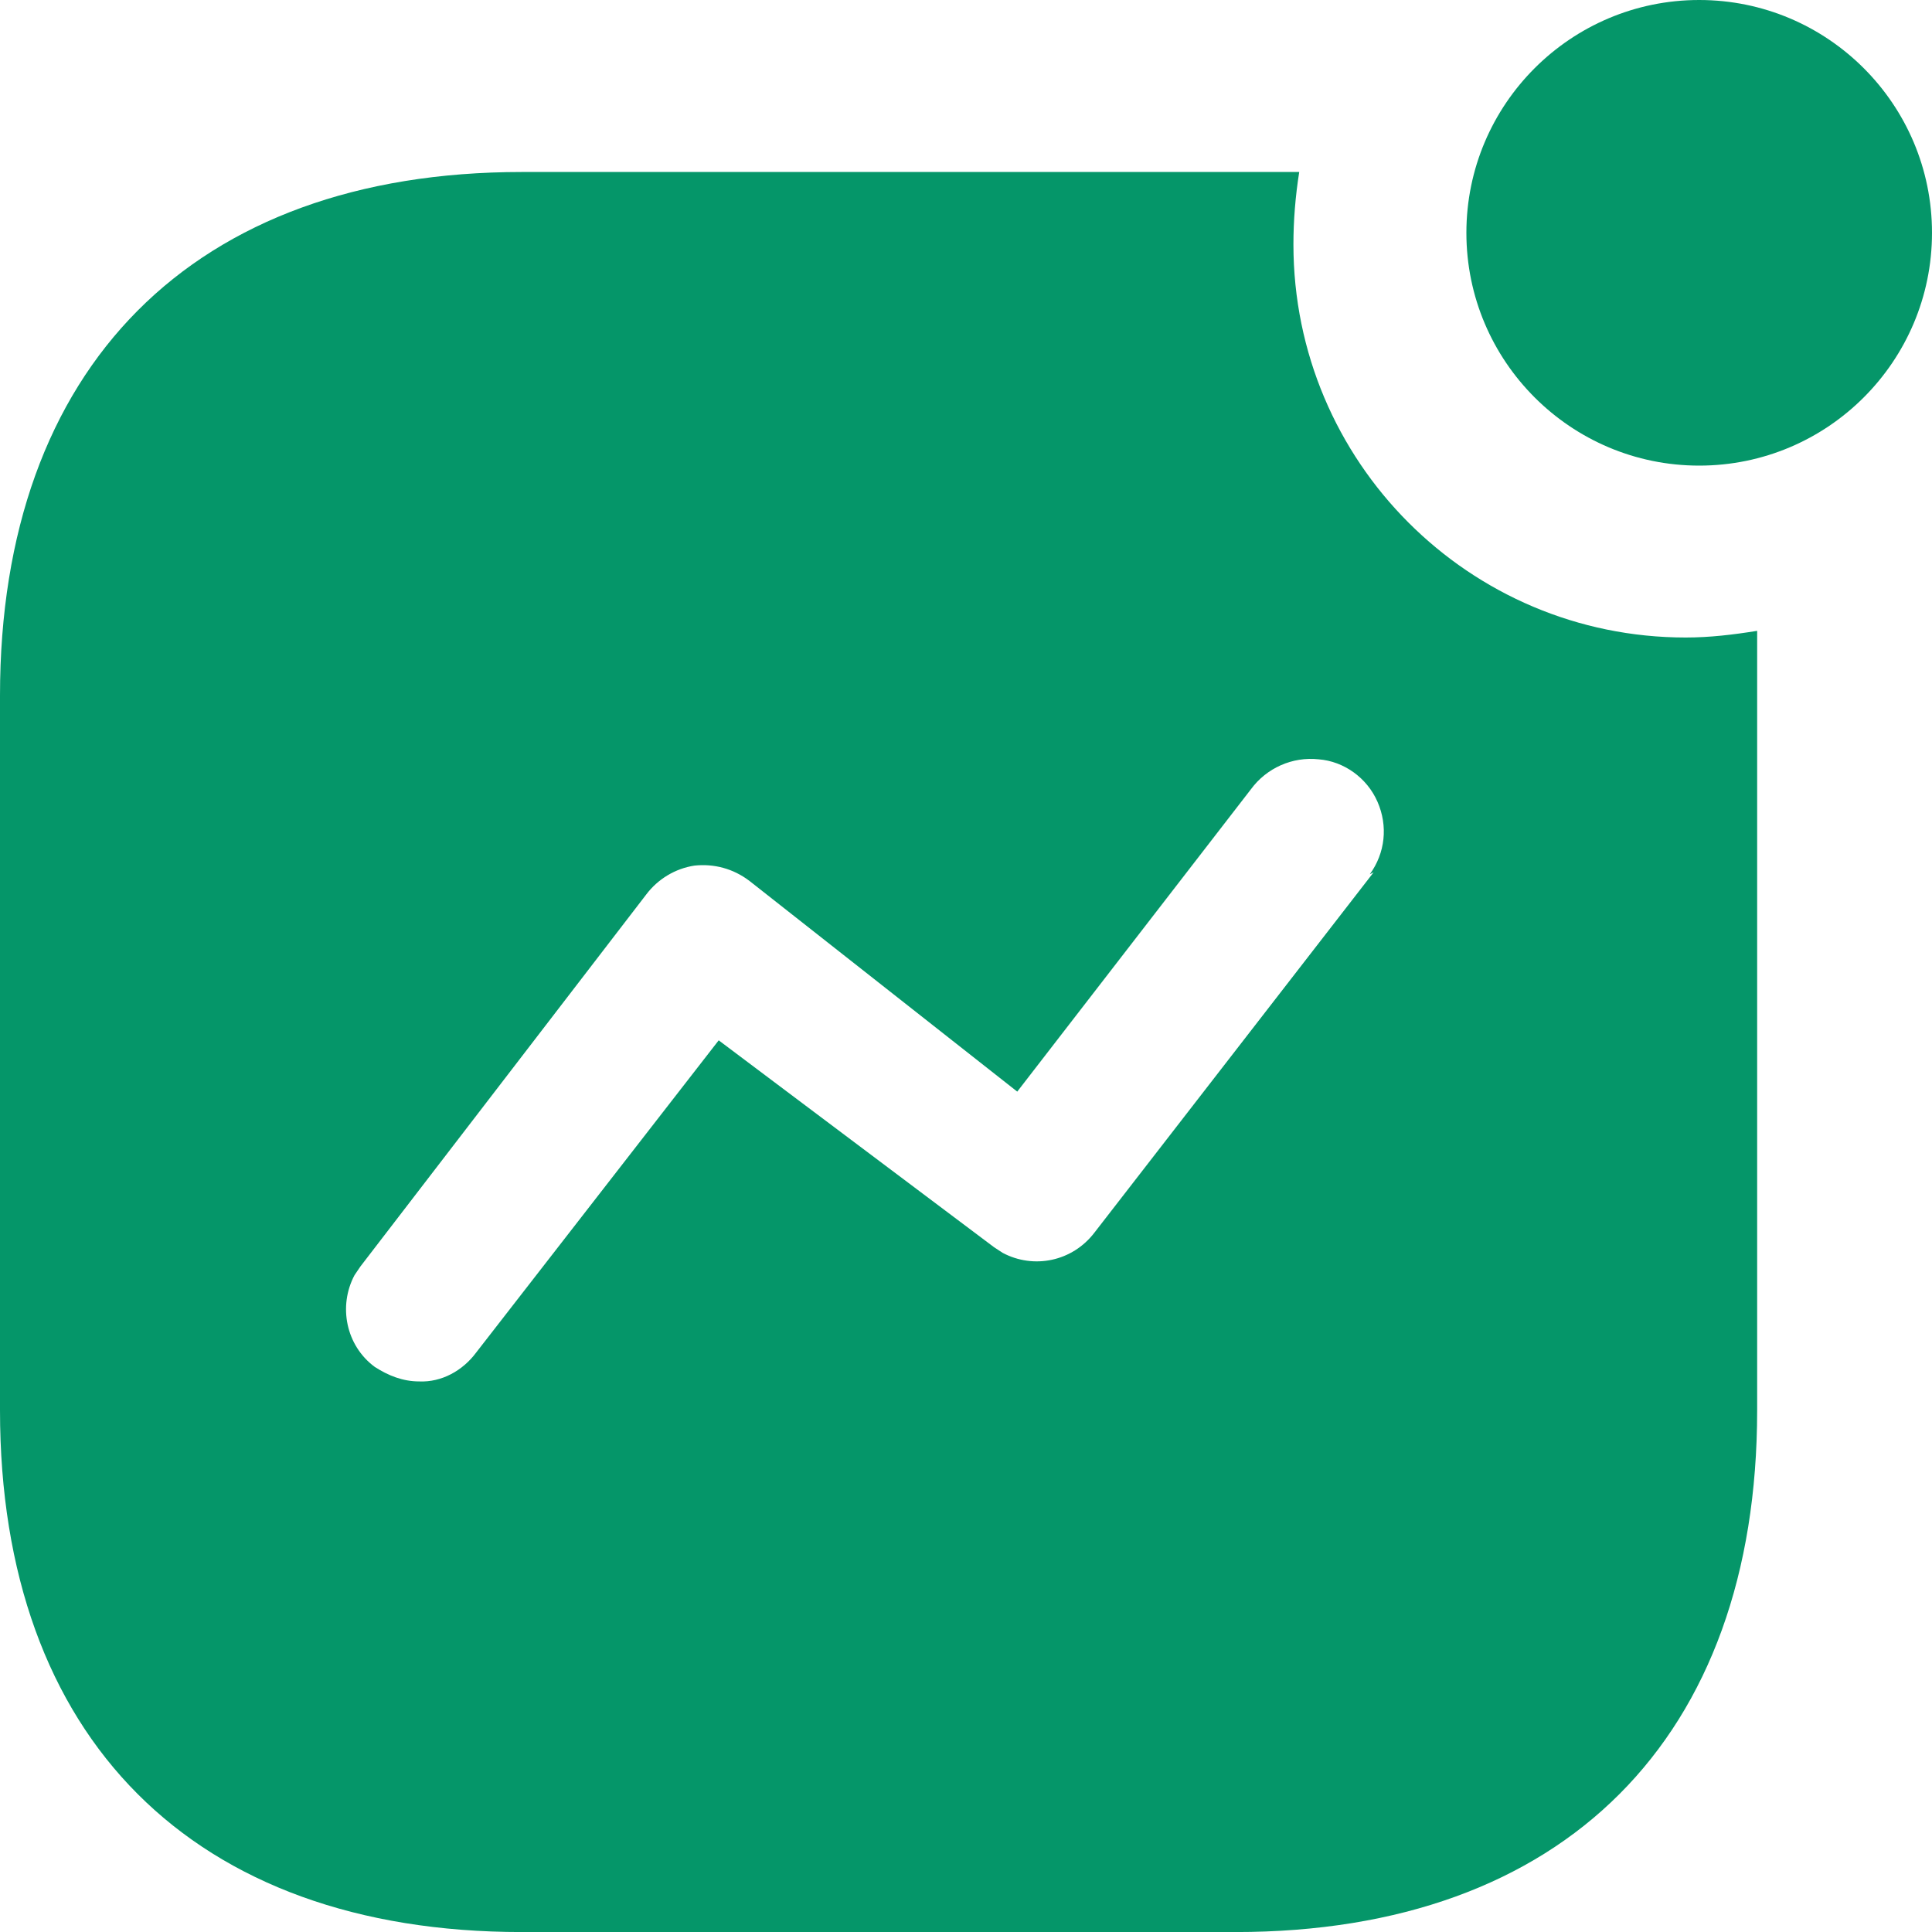
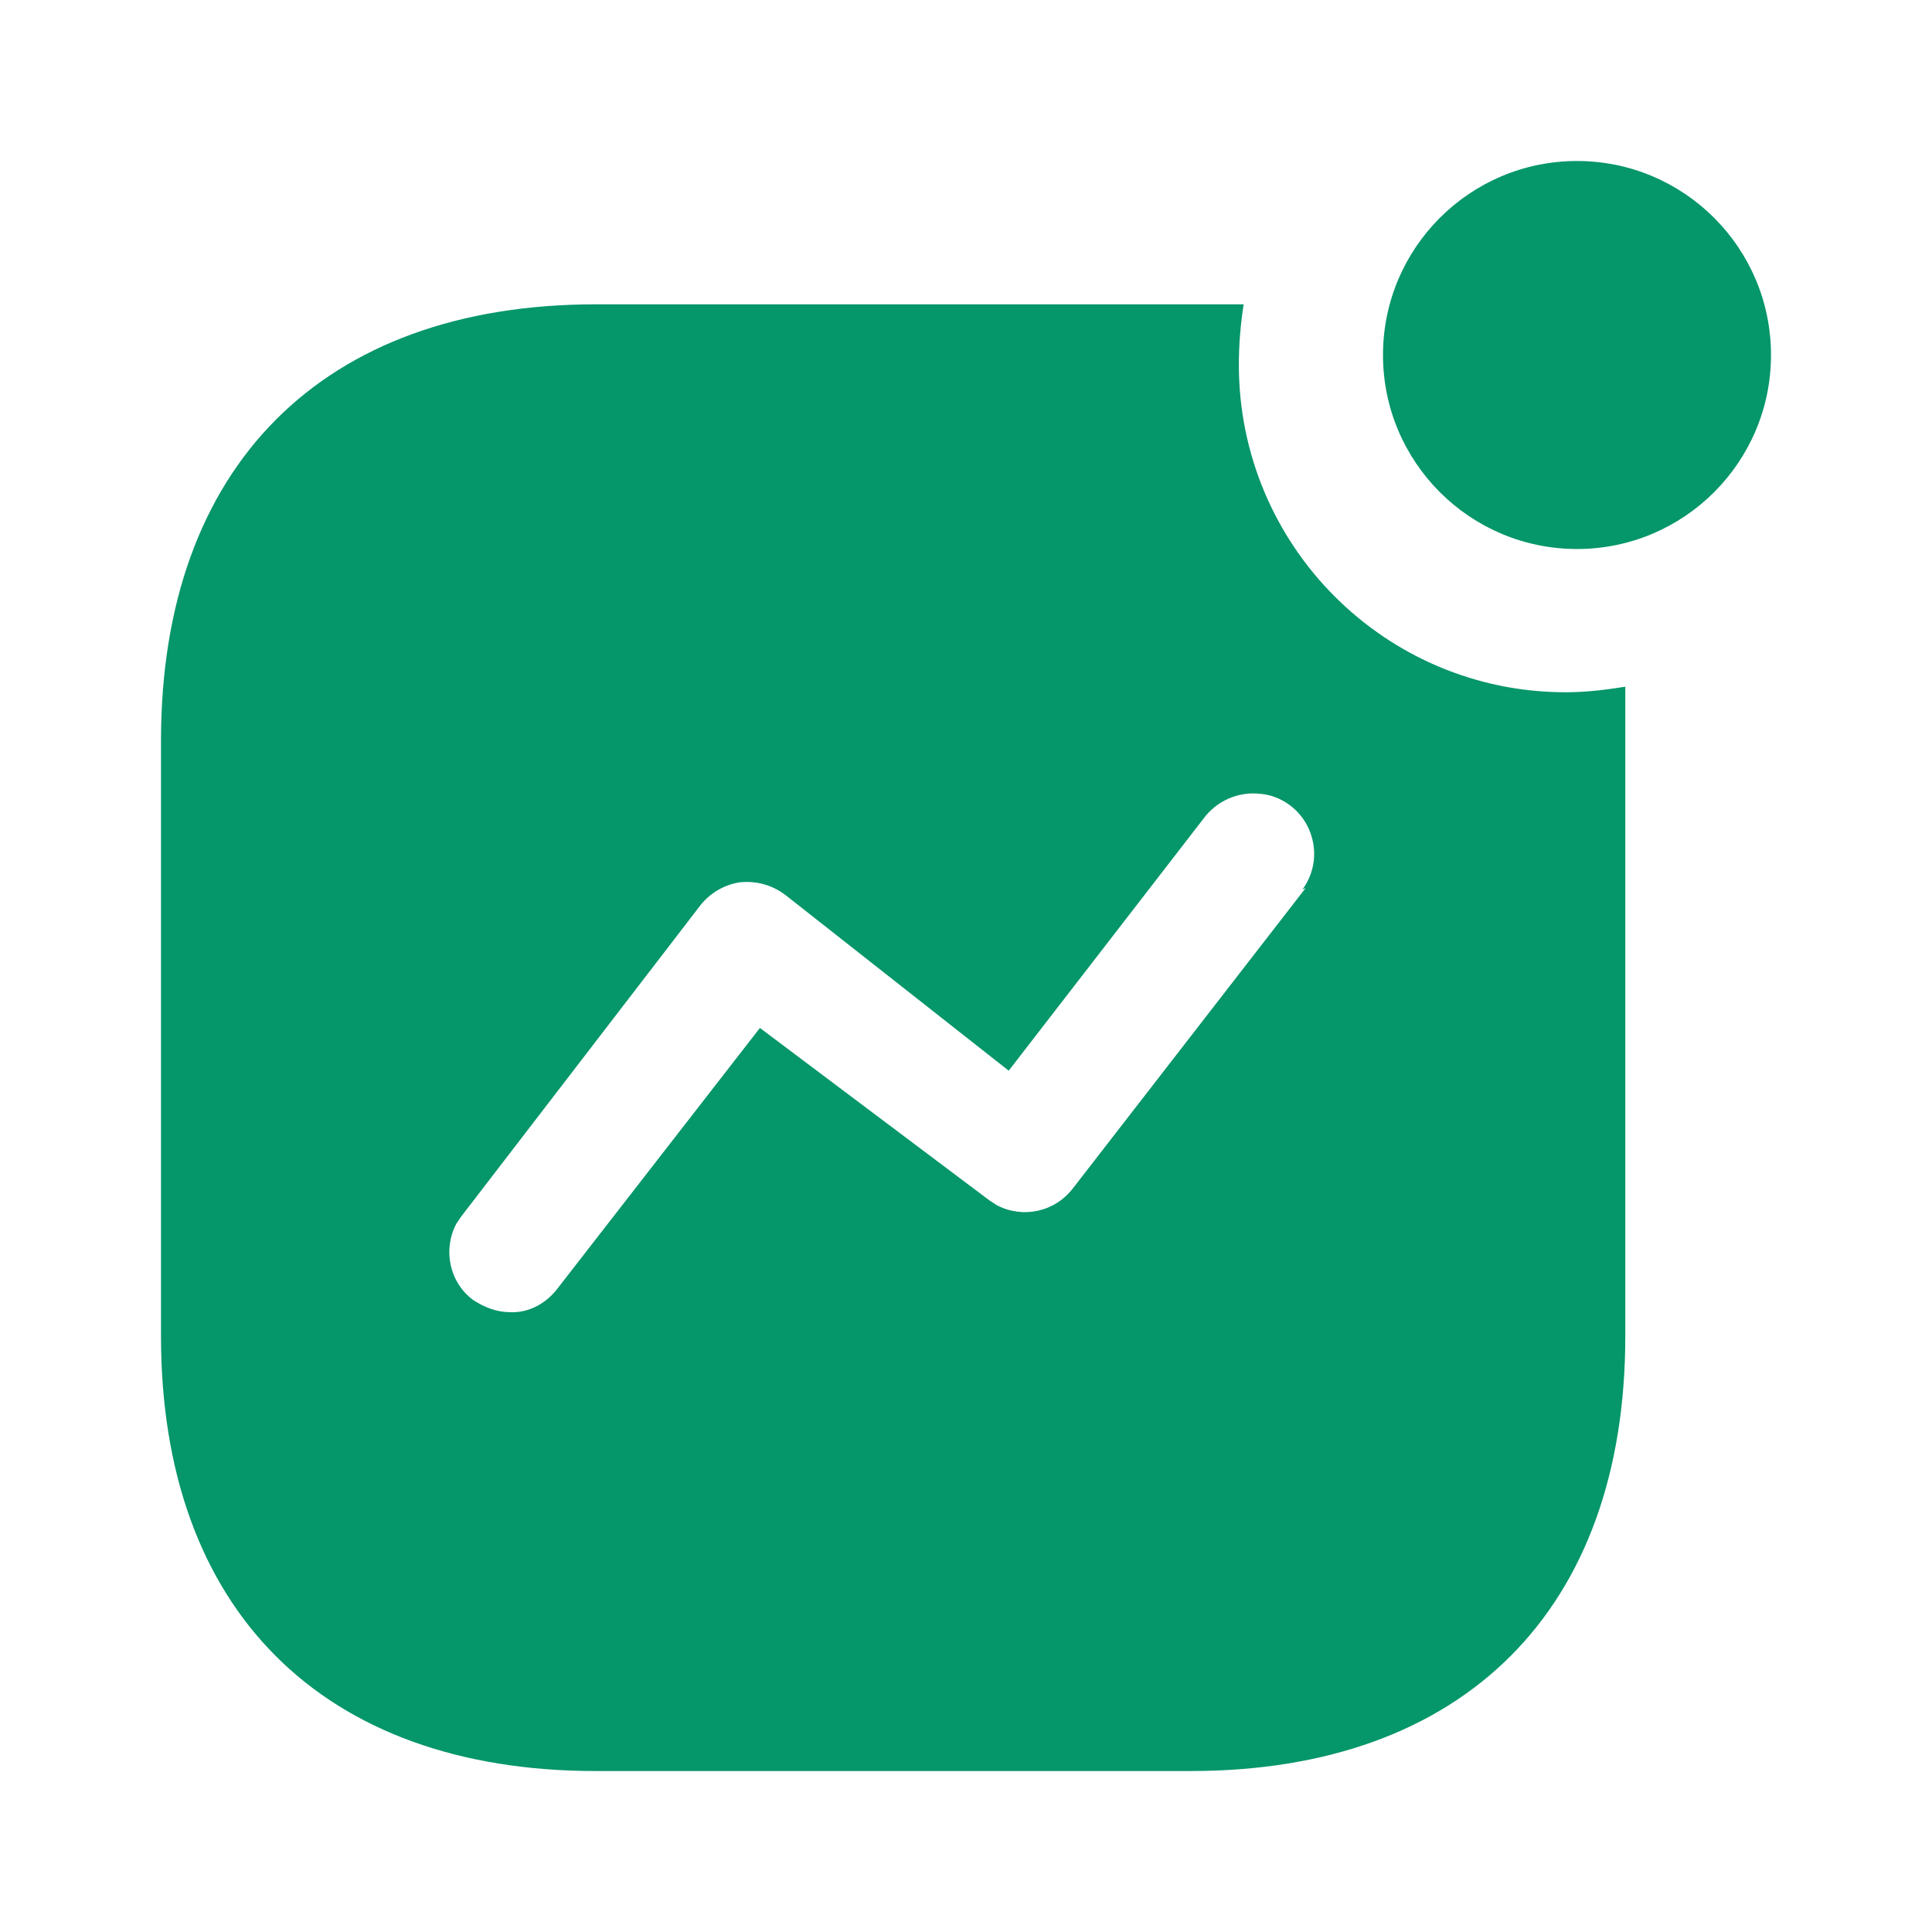
- <svg xmlns="http://www.w3.org/2000/svg" width="40" height="40" viewBox="0 0 40 40" fill="none">
-   <path d="M26.899 3.561C26.82 4.061 26.779 4.561 26.779 5.061C26.779 9.561 30.419 13.199 34.9 13.199C35.4 13.199 35.88 13.141 36.38 13.061V29.199C36.38 35.981 32.38 40.001 25.579 40.001H10.802C4 40.001 -0 35.981 -0 29.199V14.401C-0 7.601 4 3.561 10.802 3.561H26.899ZM27.302 15.721C26.759 15.661 26.221 15.901 25.899 16.341L21.061 22.601L15.52 18.241C15.18 17.981 14.78 17.879 14.38 17.921C13.982 17.981 13.621 18.199 13.38 18.519L7.462 26.221L7.34 26.401C7 27.039 7.16 27.859 7.76 28.301C8.04 28.481 8.34 28.601 8.68 28.601C9.142 28.621 9.58 28.379 9.86 28.001L14.88 21.539L20.579 25.821L20.759 25.939C21.399 26.279 22.2 26.121 22.66 25.519L28.439 18.061L28.36 18.101C28.68 17.661 28.739 17.101 28.52 16.601C28.302 16.101 27.82 15.761 27.302 15.721ZM35.18 0C37.84 0 40 2.16 40 4.82C40 7.48 37.84 9.64 35.18 9.64C32.52 9.64 30.36 7.48 30.36 4.82C30.36 2.16 32.52 0 35.18 0Z" fill="#059669" />
+ <svg xmlns="http://www.w3.org/2000/svg" width="48" height="48" viewBox="0 0 48 48" fill="none">
+   <path d="M30.899 7.561C30.82 8.061 30.779 8.561 30.779 9.061C30.779 13.561 34.419 17.199 38.9 17.199C39.4 17.199 39.88 17.141 40.38 17.061V33.199C40.38 39.981 36.38 44.001 29.579 44.001H14.802C8 44.001 4 39.981 4 33.199V18.401C4 11.601 8 7.561 14.802 7.561H30.899ZM31.302 19.721C30.759 19.661 30.221 19.901 29.899 20.341L25.061 26.601L19.52 22.241C19.18 21.981 18.779 21.879 18.38 21.921C17.982 21.981 17.622 22.199 17.38 22.519L11.461 30.221L11.339 30.401C10.999 31.039 11.159 31.859 11.759 32.301C12.04 32.481 12.339 32.601 12.68 32.601C13.142 32.621 13.579 32.379 13.86 32.001L18.88 25.539L24.579 29.821L24.759 29.939C25.399 30.279 26.2 30.121 26.66 29.519L32.44 22.061L32.359 22.101C32.679 21.661 32.739 21.101 32.52 20.601C32.301 20.101 31.82 19.761 31.302 19.721ZM39.18 4C41.84 4 44 6.16 44 8.82C44 11.48 41.84 13.64 39.18 13.64C36.52 13.64 34.36 11.48 34.36 8.82C34.36 6.16 36.52 4 39.18 4Z" fill="#059669" />
</svg>
